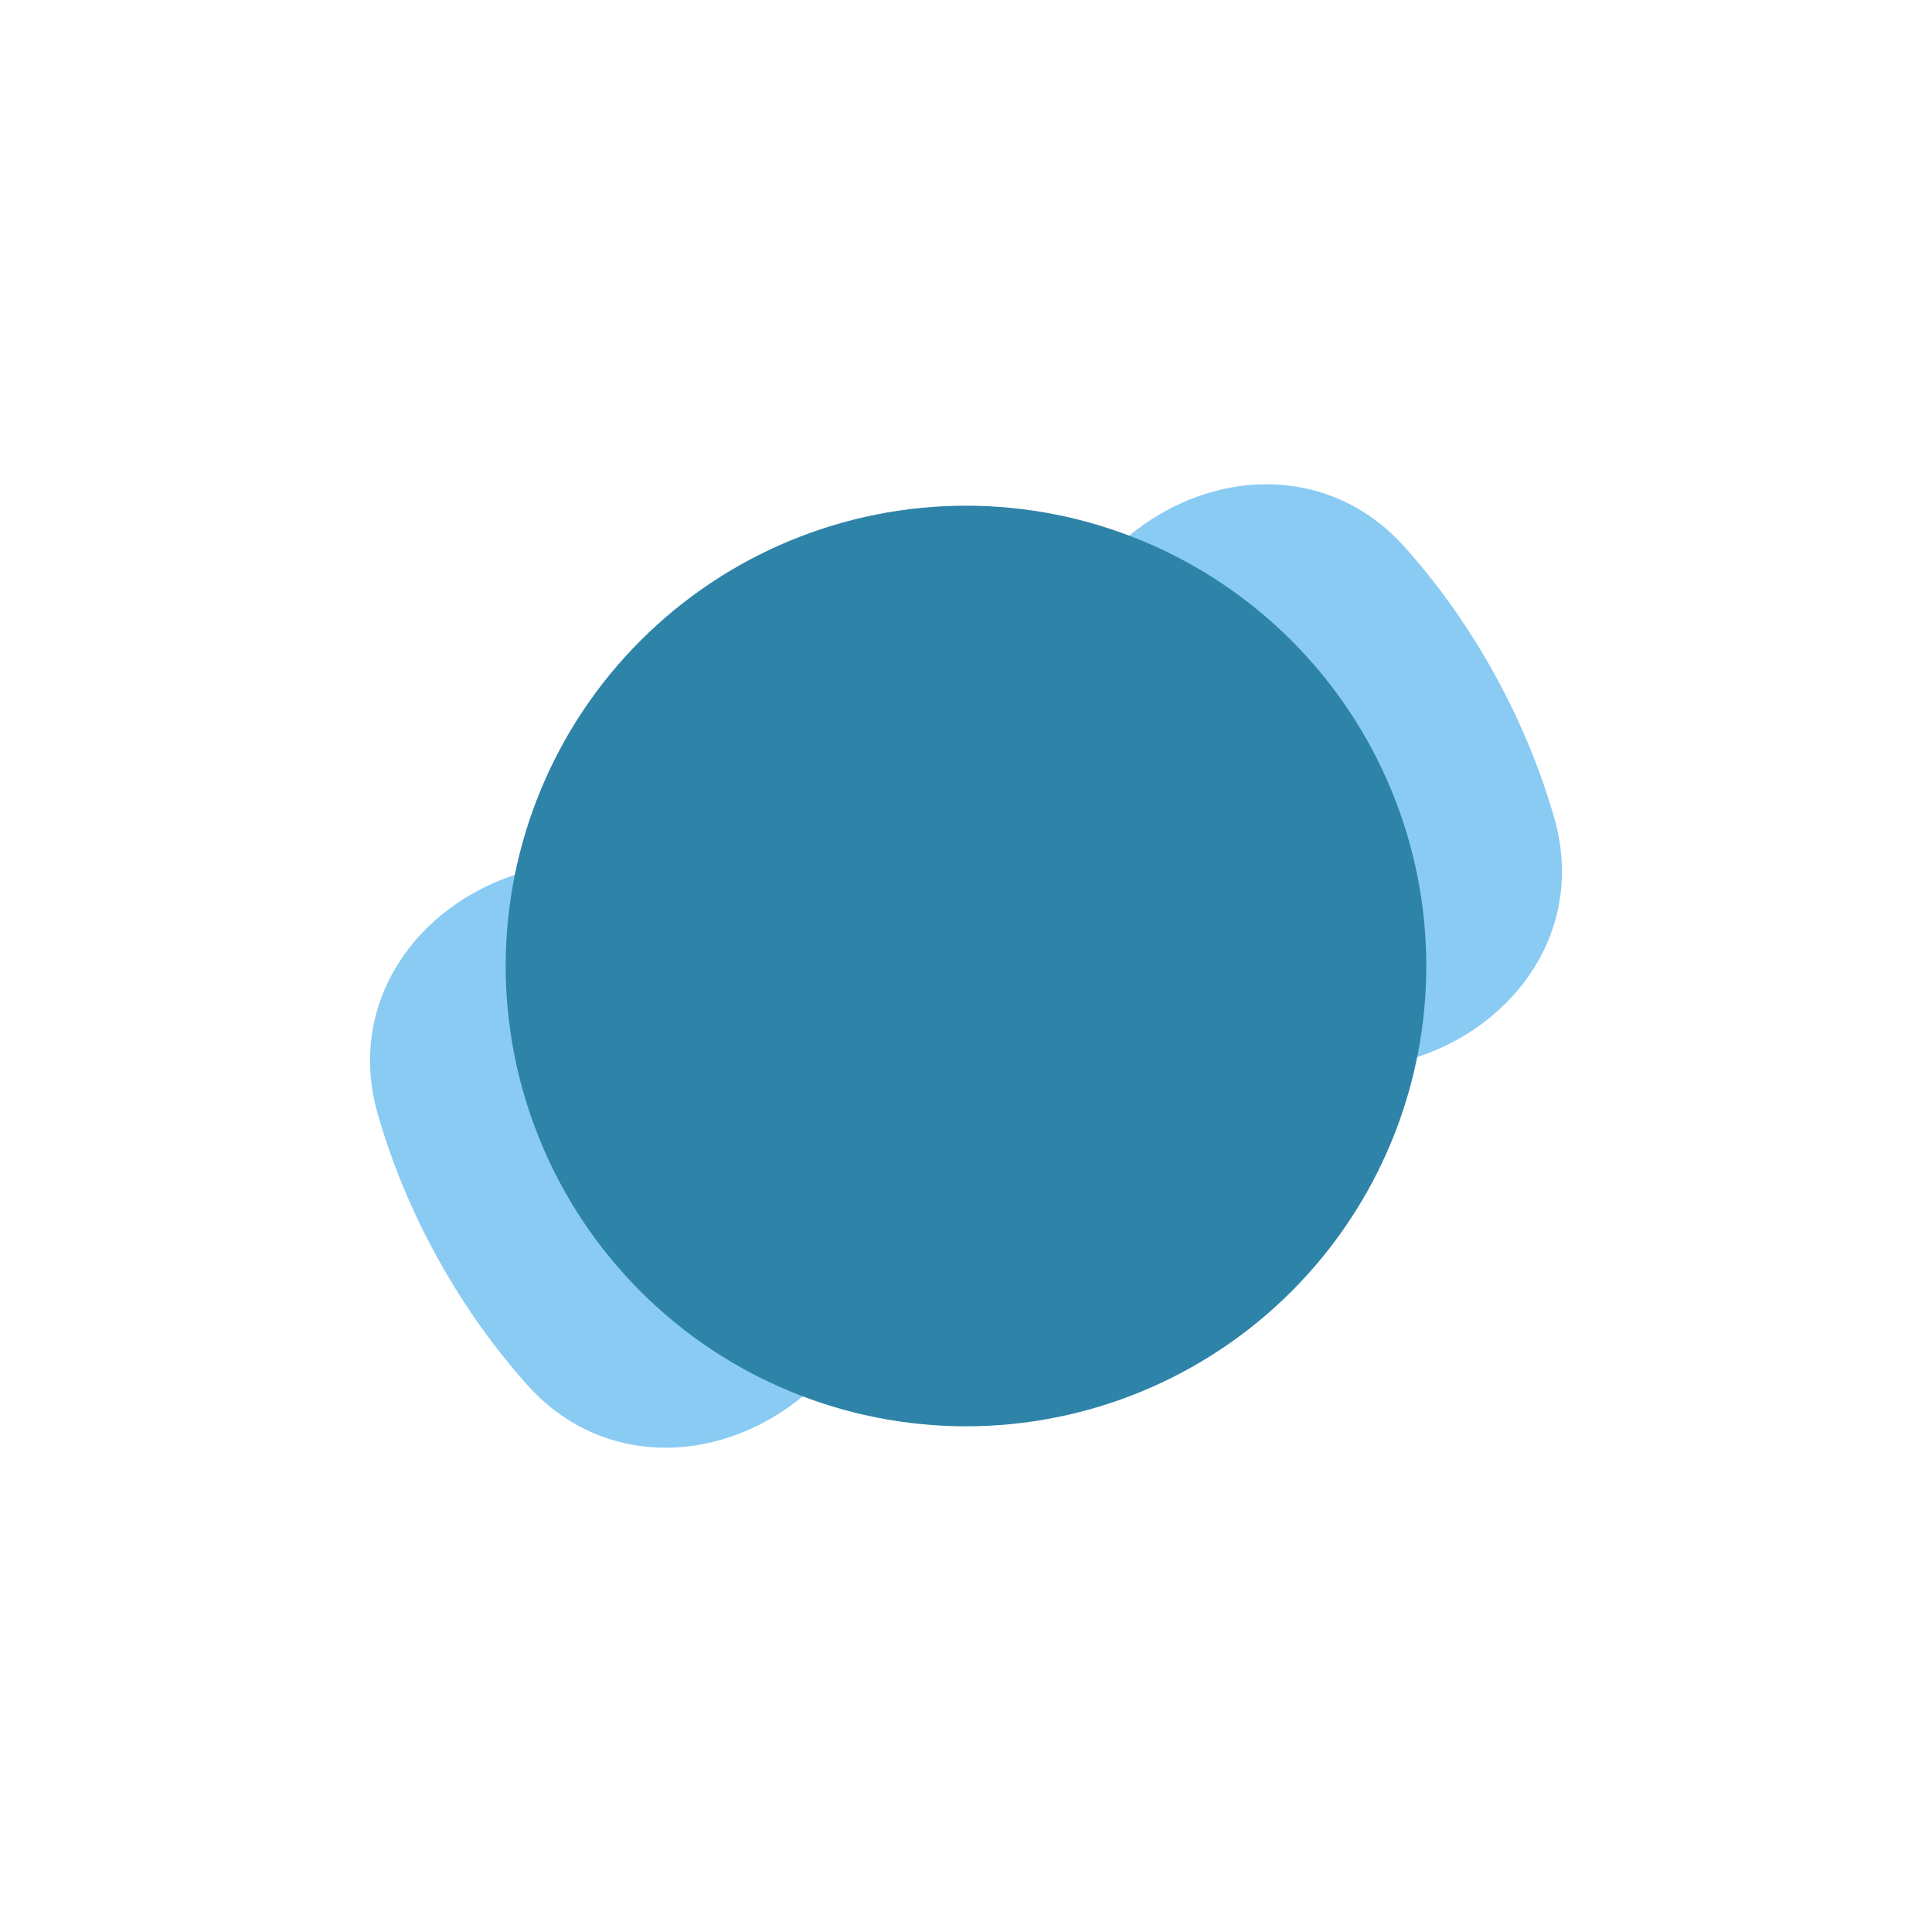
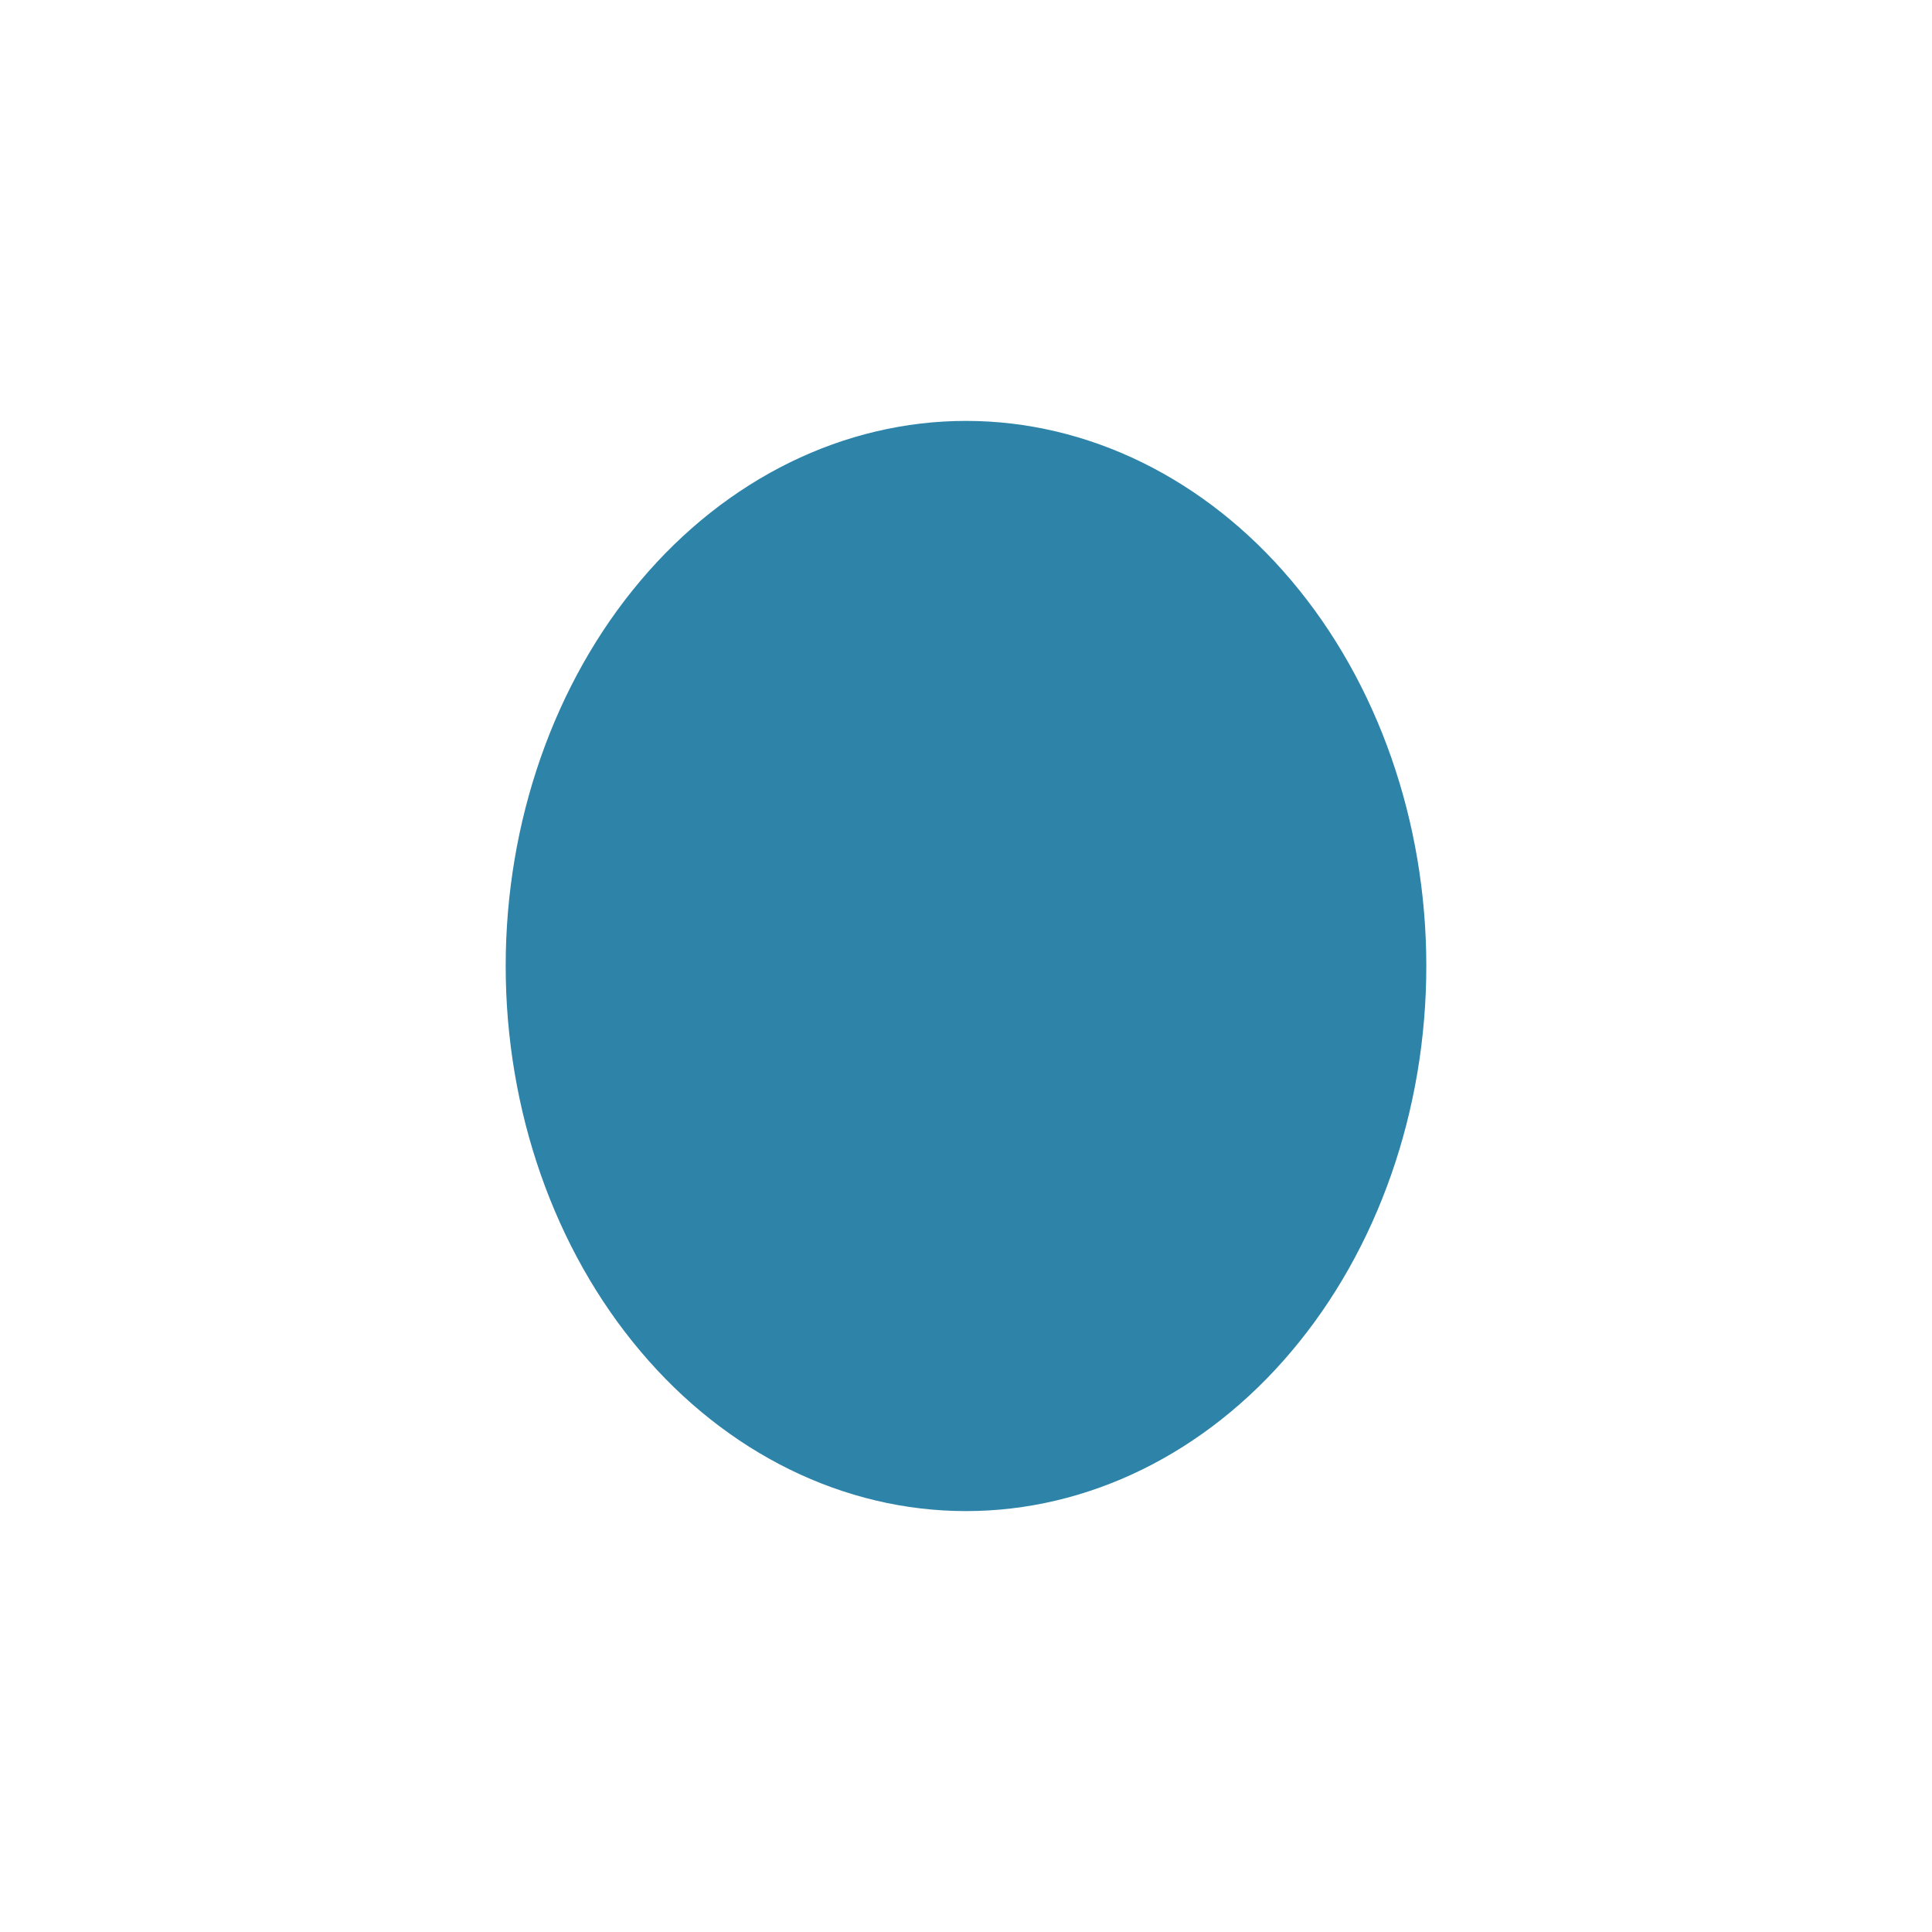
<svg xmlns="http://www.w3.org/2000/svg" viewBox="0 0 48 48" id="bowtie" width="48px" height="48px">
-   <g id="rotation" transform="rotate(-28.90277 24 24) translate(24 24) scale(1.25 1.25) translate(-24 -24)">
-     <path id="bow" d="M 29.939 18.396 C 27.169 19.582 24 21.489 24 24 C 24 21.489 20.831 19.582 18.061 18.396 C 15.663 17.369 12.918 18.385 12.34 20.933 C 12.137 21.825 12 22.852 12 24 C 12 25.148 12.137 26.175 12.34 27.067 C 12.918 29.615 15.663 30.631 18.061 29.604 C 20.831 28.418 24 26.511 24 24 C 24 26.511 27.169 28.418 29.939 29.604 C 32.337 30.631 35.082 29.615 35.66 27.067 C 35.863 26.175 36 25.148 36 24 C 36 22.852 35.863 21.825 35.66 20.933 C 35.082 18.385 32.337 17.369 29.939 18.396 Z" fill="#55b4ed" fill-opacity="0.695" stroke-width="1" />
-     <path id="shadow" d="M 29.316 22.949 C 29.84 22.774 30.123 22.208 29.948 21.684 C 29.774 21.16 29.207 20.877 28.684 21.051 L 25.684 22.051 C 25.16 22.226 24.877 22.792 25.051 23.316 C 25.188 23.727 25.567 23.99 25.977 24 C 25.567 24.01 25.188 24.273 25.051 24.684 C 24.877 25.208 25.16 25.774 25.684 25.949 L 28.684 26.949 C 29.207 27.123 29.774 26.84 29.948 26.316 C 30.123 25.792 29.84 25.226 29.316 25.051 L 26.316 24.051 C 26.219 24.019 26.12 24.002 26.023 24 C 26.12 23.998 26.219 23.981 26.316 23.949 L 29.316 22.949 Z M 18.051 21.684 C 17.877 22.208 18.16 22.774 18.684 22.949 L 21.684 23.949 C 21.781 23.981 21.879 23.998 21.977 24 C 21.879 24.002 21.781 24.019 21.684 24.051 L 18.684 25.051 C 18.16 25.226 17.877 25.792 18.051 26.316 C 18.226 26.84 18.792 27.123 19.316 26.949 L 22.316 25.949 C 22.84 25.774 23.123 25.208 22.948 24.684 C 22.811 24.273 22.433 24.01 22.023 24 C 22.433 23.99 22.811 23.727 22.948 23.316 C 23.123 22.792 22.84 22.226 22.316 22.051 L 19.316 21.051 C 18.792 20.877 18.226 21.16 18.051 21.684 Z" fill="#007fb4" fill-opacity="0.695" stroke-width="1" />
-   </g>
-   <g id="dot_scale" transform="translate(24 24) scale(2.859053 2.859053) translate(-24 -24)">
-     <path id="dot" d="M 24 20 C 22.94 20 21.921 20.422 21.172 21.172 C 20.422 21.921 20 22.94 20 24 C 20 25.06 20.422 26.079 21.172 26.828 C 21.921 27.578 22.94 28 24 28 C 25.06 28 26.079 27.578 26.828 26.828 C 27.578 26.079 28 25.06 28 24 C 28 22.94 27.578 21.921 26.828 21.172 C 26.079 20.422 25.06 20 24 20 Z" fill="#2e83a9" stroke-width="1" />
+   <g id="squish_correction" transform="translate(24 24) scale(1 1.1842) translate(-24 -24)">
+     <g id="rotation" transform="rotate(-28.90277 24 24) translate(24 24) scale(0.5627 0.5627) translate(-24 -24)">
+       <path id="bow" d="M 29.939 18.396 C 27.169 19.582 24 21.489 24 24 C 24 21.489 20.831 19.582 18.061 18.396 C 15.663 17.369 12.918 18.385 12.34 20.933 C 12.137 21.825 12 22.852 12 24 C 12 25.148 12.137 26.175 12.34 27.067 C 12.918 29.615 15.663 30.631 18.061 29.604 C 20.831 28.418 24 26.511 24 24 C 24 26.511 27.169 28.418 29.939 29.604 C 32.337 30.631 35.082 29.615 35.66 27.067 C 35.863 26.175 36 25.148 36 24 C 36 22.852 35.863 21.825 35.66 20.933 C 35.082 18.385 32.337 17.369 29.939 18.396 Z" fill="#55b4ed" fill-opacity="0.695" stroke-width="1" />
+       <path id="shadow" d="M 29.316 22.949 C 29.84 22.774 30.123 22.208 29.948 21.684 C 29.774 21.16 29.207 20.877 28.684 21.051 L 25.684 22.051 C 25.16 22.226 24.877 22.792 25.051 23.316 C 25.188 23.727 25.567 23.99 25.977 24 C 25.567 24.01 25.188 24.273 25.051 24.684 C 24.877 25.208 25.16 25.774 25.684 25.949 L 28.684 26.949 C 29.207 27.123 29.774 26.84 29.948 26.316 C 30.123 25.792 29.84 25.226 29.316 25.051 L 26.316 24.051 C 26.219 24.019 26.12 24.002 26.023 24 C 26.12 23.998 26.219 23.981 26.316 23.949 L 29.316 22.949 Z M 18.051 21.684 C 17.877 22.208 18.16 22.774 18.684 22.949 L 21.684 23.949 C 21.781 23.981 21.879 23.998 21.977 24 C 21.879 24.002 21.781 24.019 21.684 24.051 L 18.684 25.051 C 18.16 25.226 17.877 25.792 18.051 26.316 C 18.226 26.84 18.792 27.123 19.316 26.949 L 22.316 25.949 C 22.84 25.774 23.123 25.208 22.948 24.684 C 22.811 24.273 22.433 24.01 22.023 24 C 22.433 23.99 22.811 23.727 22.948 23.316 C 23.123 22.792 22.84 22.226 22.316 22.051 L 19.316 21.051 C 18.792 20.877 18.226 21.16 18.051 21.684 Z" fill="#007fb4" fill-opacity="0.695" stroke-width="1" />
+     </g>
+     <g id="dot_scale" transform="translate(24 24) scale(2.859053 2.859053) translate(-24 -24)">
+       <path id="dot" d="M 24 20 C 22.94 20 21.921 20.422 21.172 21.172 C 20.422 21.921 20 22.94 20 24 C 20 25.06 20.422 26.079 21.172 26.828 C 21.921 27.578 22.94 28 24 28 C 25.06 28 26.079 27.578 26.828 26.828 C 27.578 26.079 28 25.06 28 24 C 28 22.94 27.578 21.921 26.828 21.172 C 26.079 20.422 25.06 20 24 20 Z" fill="#2e83a9" stroke-width="1" />
+     </g>
  </g>
</svg>
